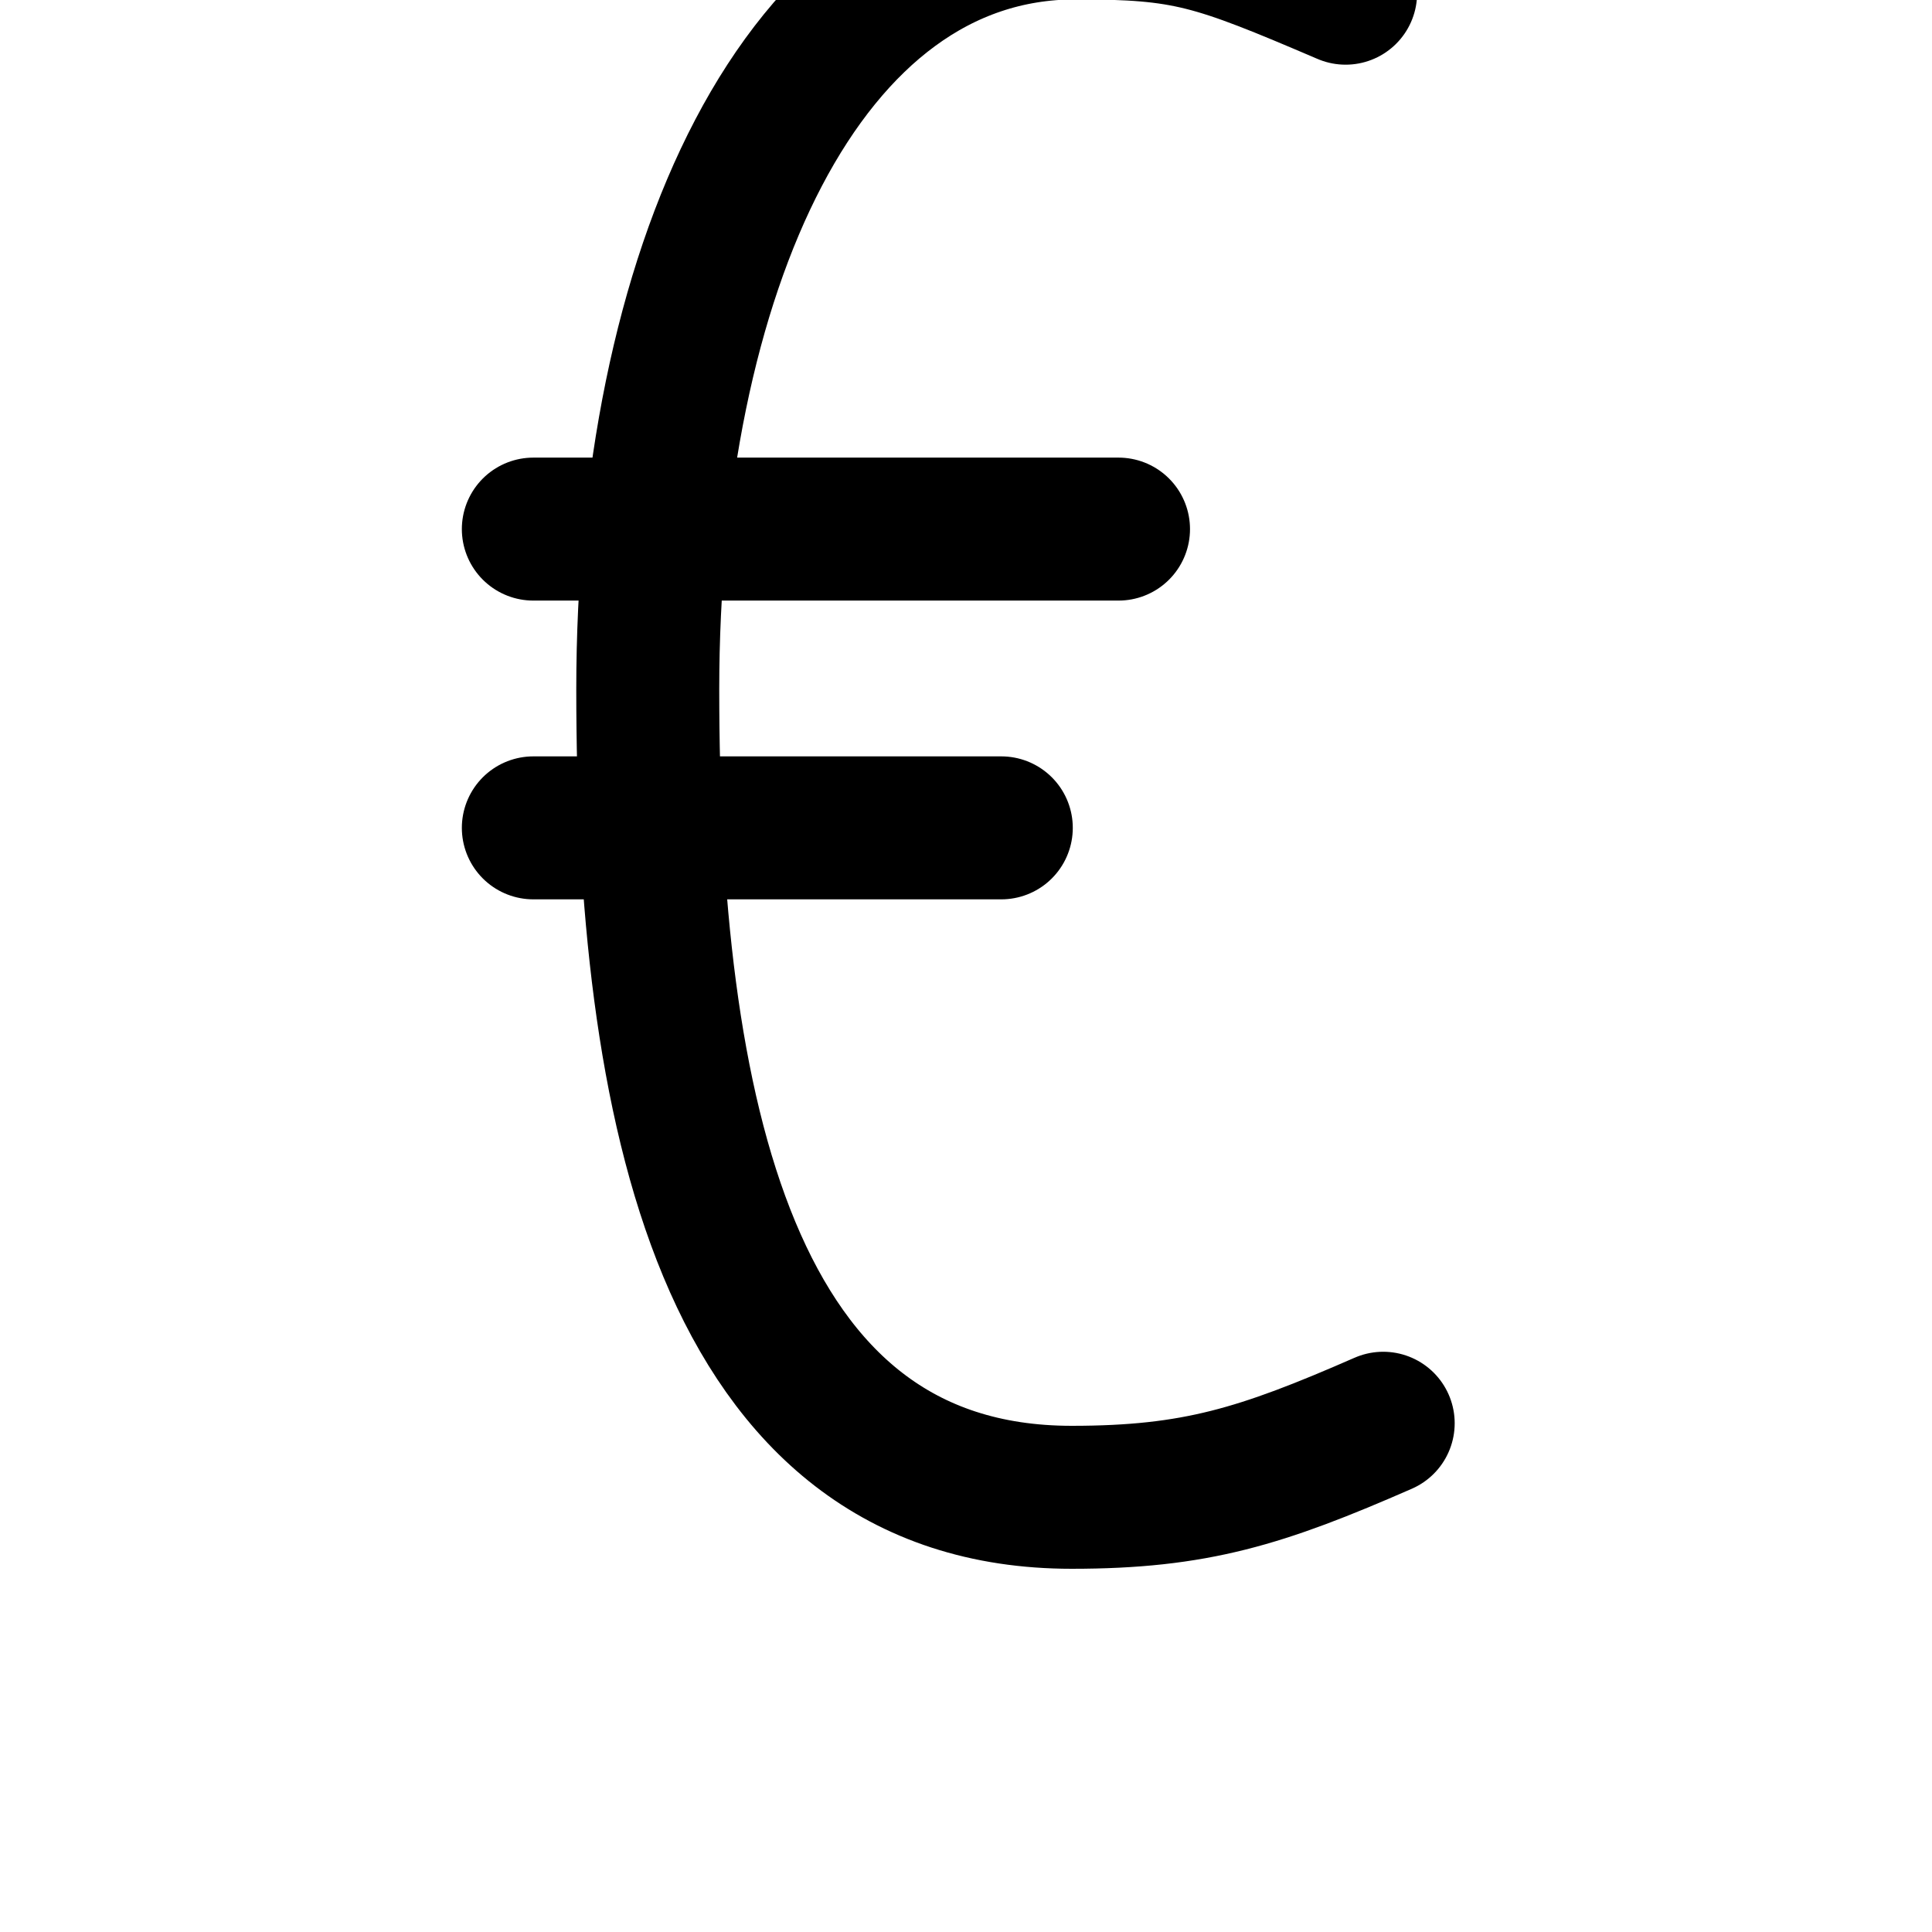
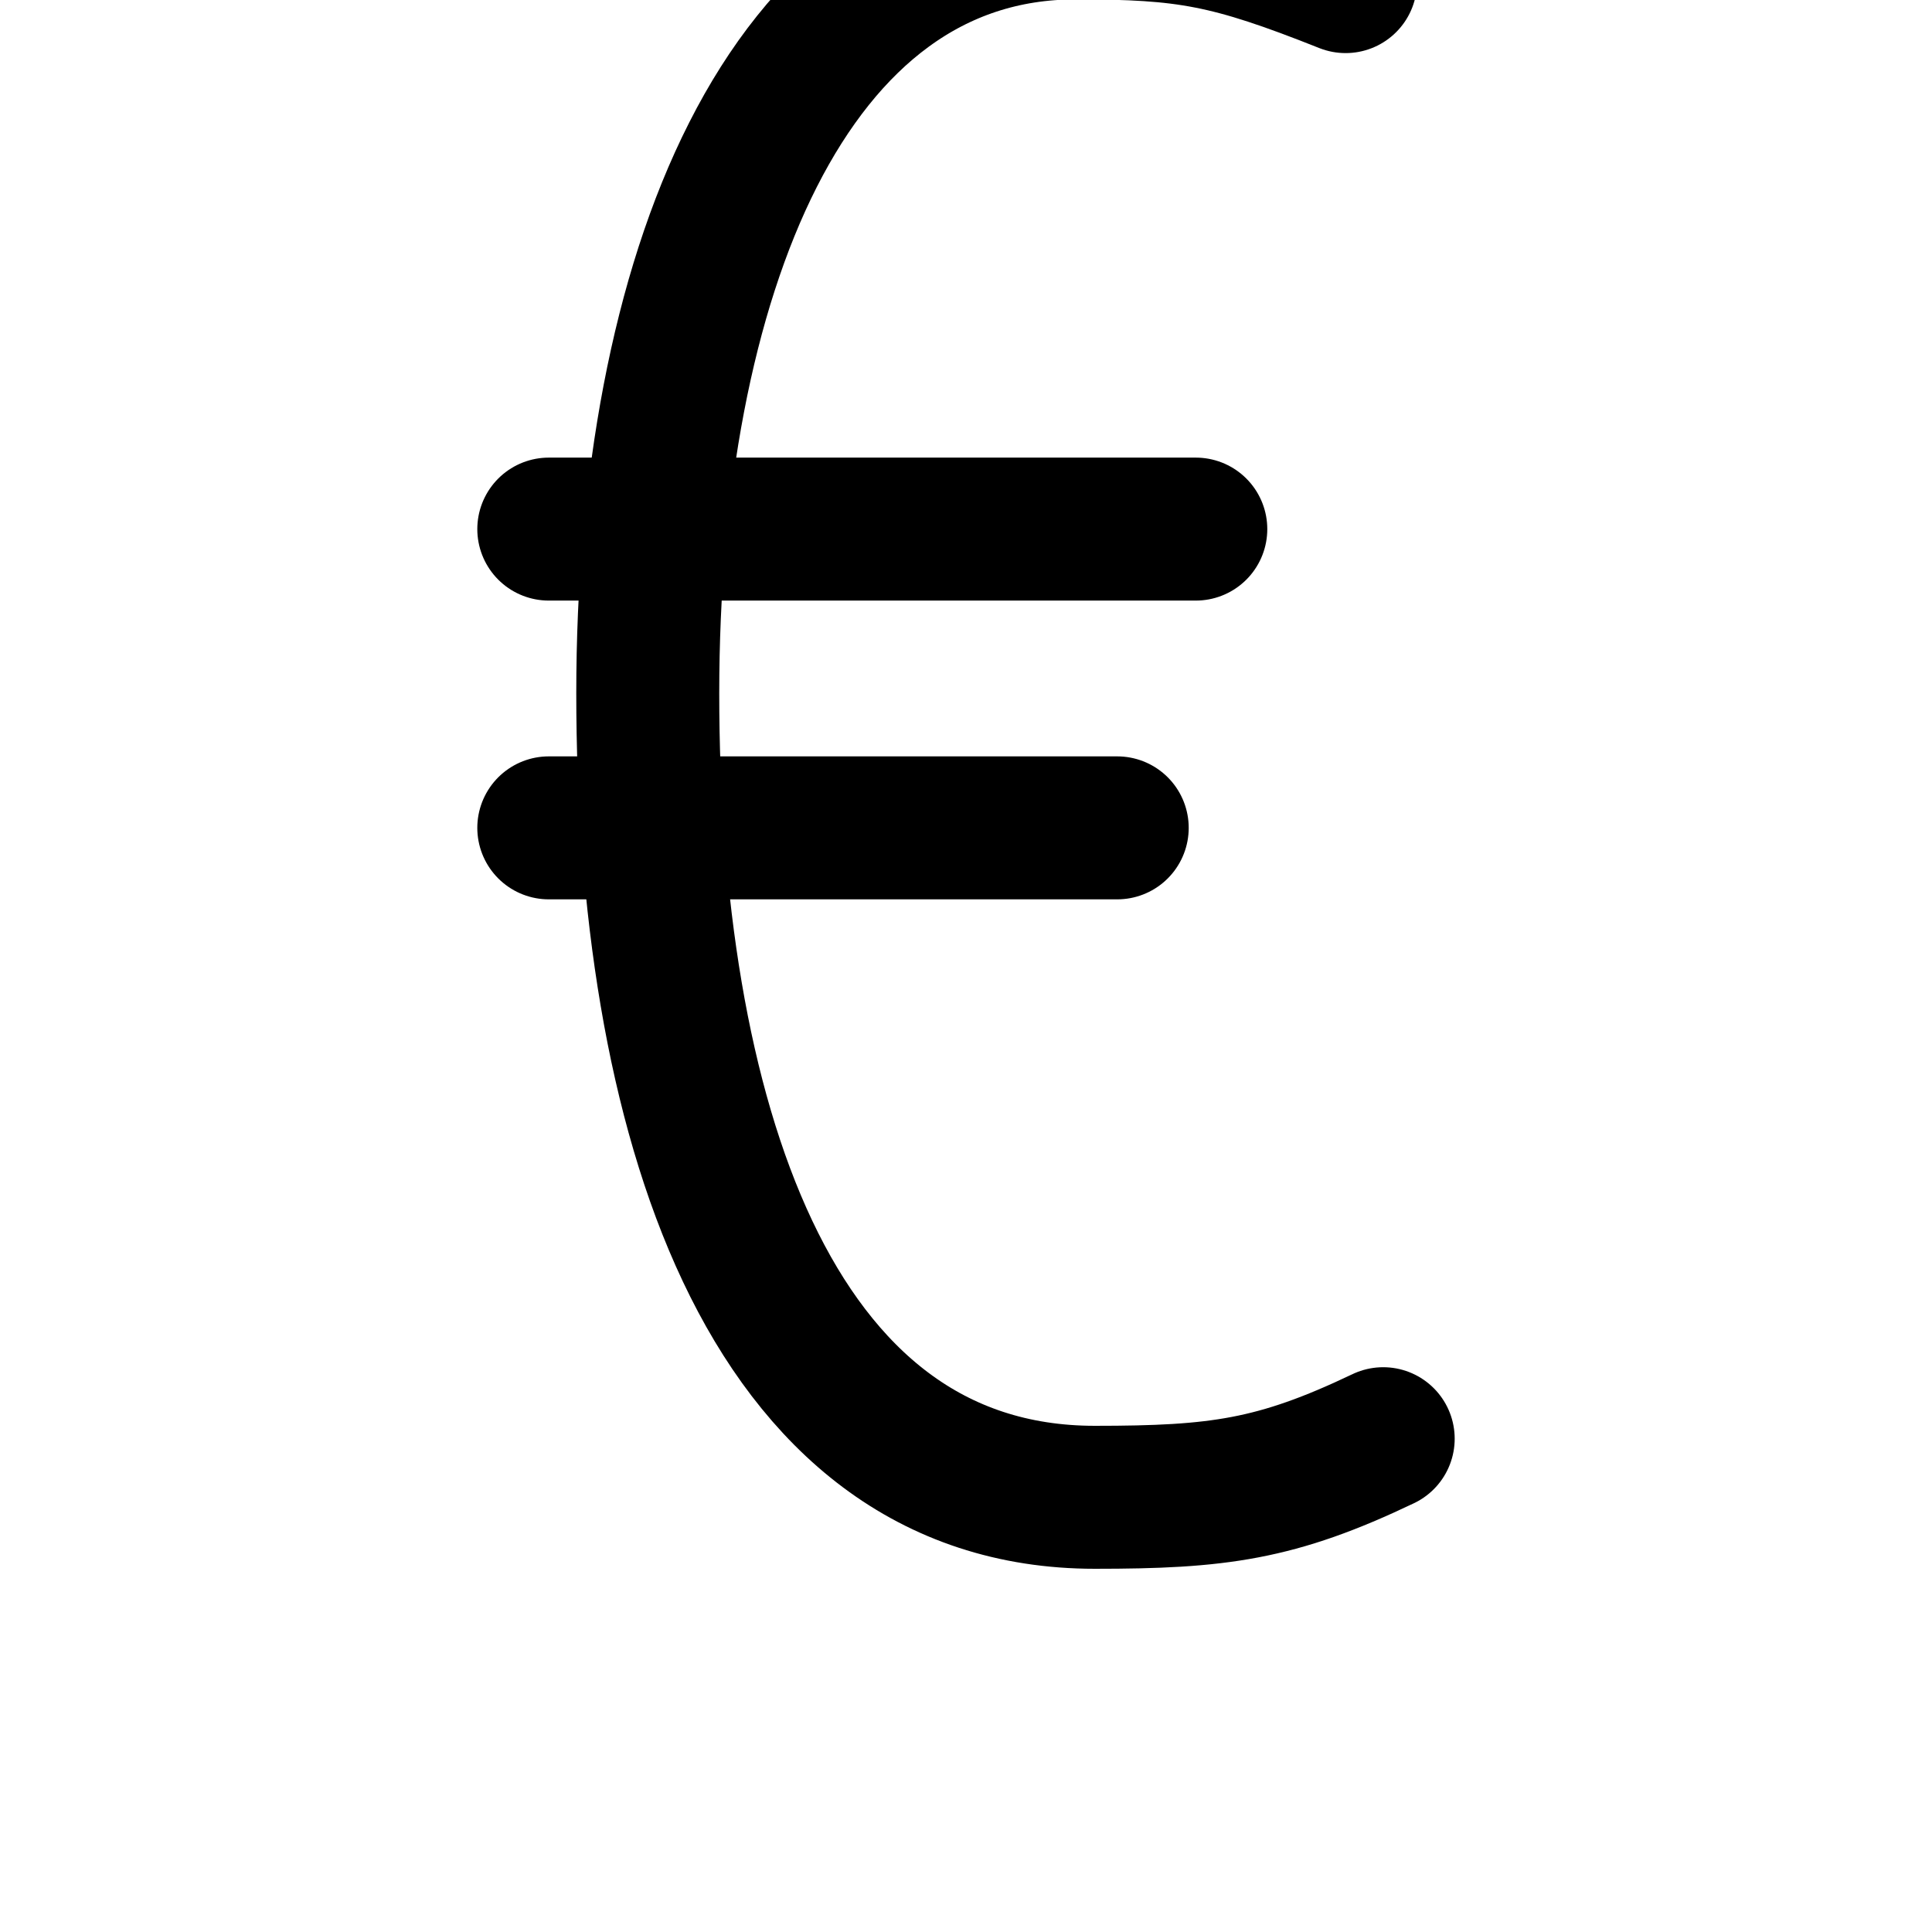
<svg xmlns="http://www.w3.org/2000/svg" version="1.1" viewBox="-10 0 1000 1000" id="svg2" width="1000" height="1000">
  <defs id="defs10" />
  <g id="g4720" transform="matrix(1.0663,0,0,-1.0663,68.33568,1499.684)" style="opacity:0.451" />
  <g transform="matrix(1,0,0,-1,0,1418)" id="g4" />
  <g id="g4720-4" transform="matrix(1.0663,0,0,-1.0663,136.9952,1604.197)" style="opacity:0.451" />
  <g transform="matrix(1,0,0,-1,68.65956,1522.513)" id="g4-5" />
-   <path style="fill:none;stroke:#000000;stroke-width:74;stroke-linecap:round;stroke-linejoin:round" d="m 686.489,-3.522 c -67.983,-29.109 -82.065,-33.785 -139.761,-33.785 -142.305,0 -221.45,178.992 -221.45,394.153 0,215.162 39.433,418.153 219.45,418.153 63.961,0 98.35,-10.813 161.214,-38.331" id="path2" />
-   <path style="fill:none;stroke:#000000;stroke-width:74;stroke-linecap:round;stroke-linejoin:round" d="M 266.052,273.859 H 568.944" id="path3" />
-   <path style="fill:none;stroke:#000000;stroke-width:74;stroke-linecap:round;stroke-linejoin:round" d="M 266.052,428.498 H 508.272" id="path4" />
+   <path style="fill:none;stroke:#000000;stroke-width:74;stroke-linecap:round;stroke-linejoin:round" d="M 686.489,-9.522 C 626.232,-33.486 604.425,-37.307 546.728,-37.307 c -149.975,0 -221.45,180.992 -221.45,396.153 0,215.162 60.638,416.153 231.45,416.153 63.628,0 93.87,-3.895 149.214,-30.331" id="path2" />
+   <path style="fill:none;stroke:#000000;stroke-width:74;stroke-linecap:round;stroke-linejoin:round" d="M 274.052,273.859 H 608.944" id="path3" />
+   <path style="fill:none;stroke:#000000;stroke-width:74;stroke-linecap:round;stroke-linejoin:round" d="M 274.052,428.498 H 568.273" id="path4" />
</svg>
